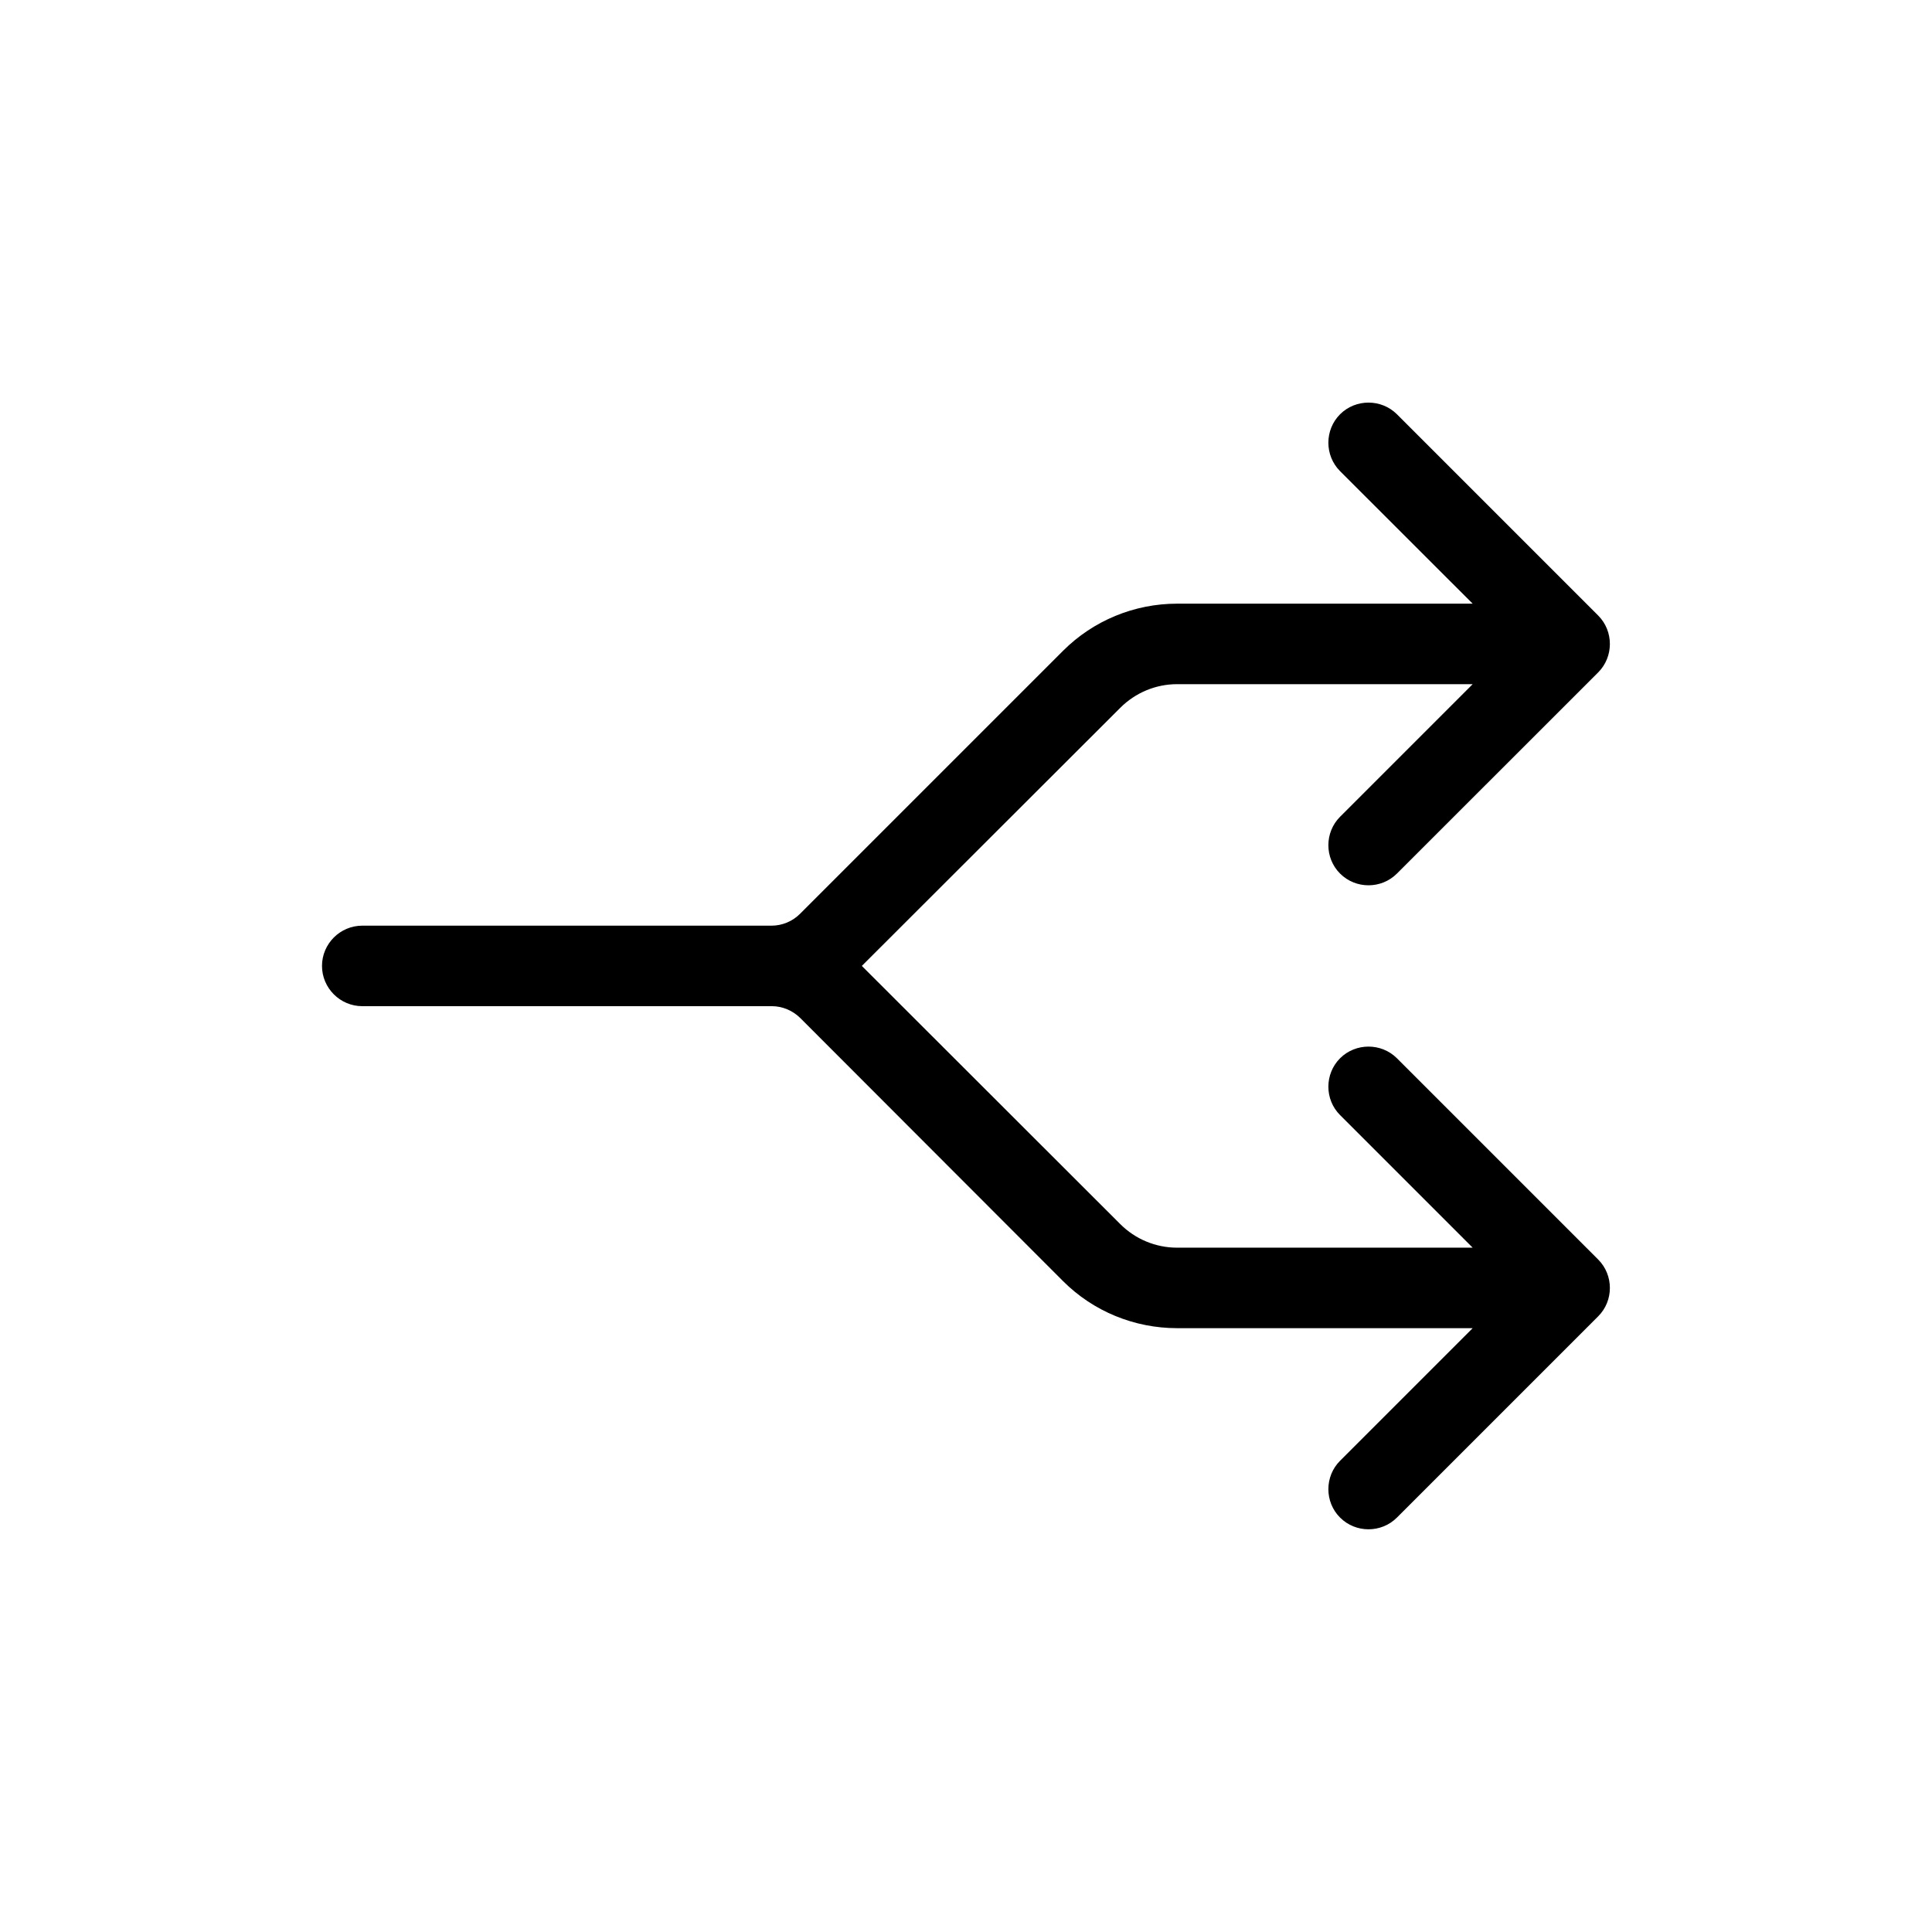
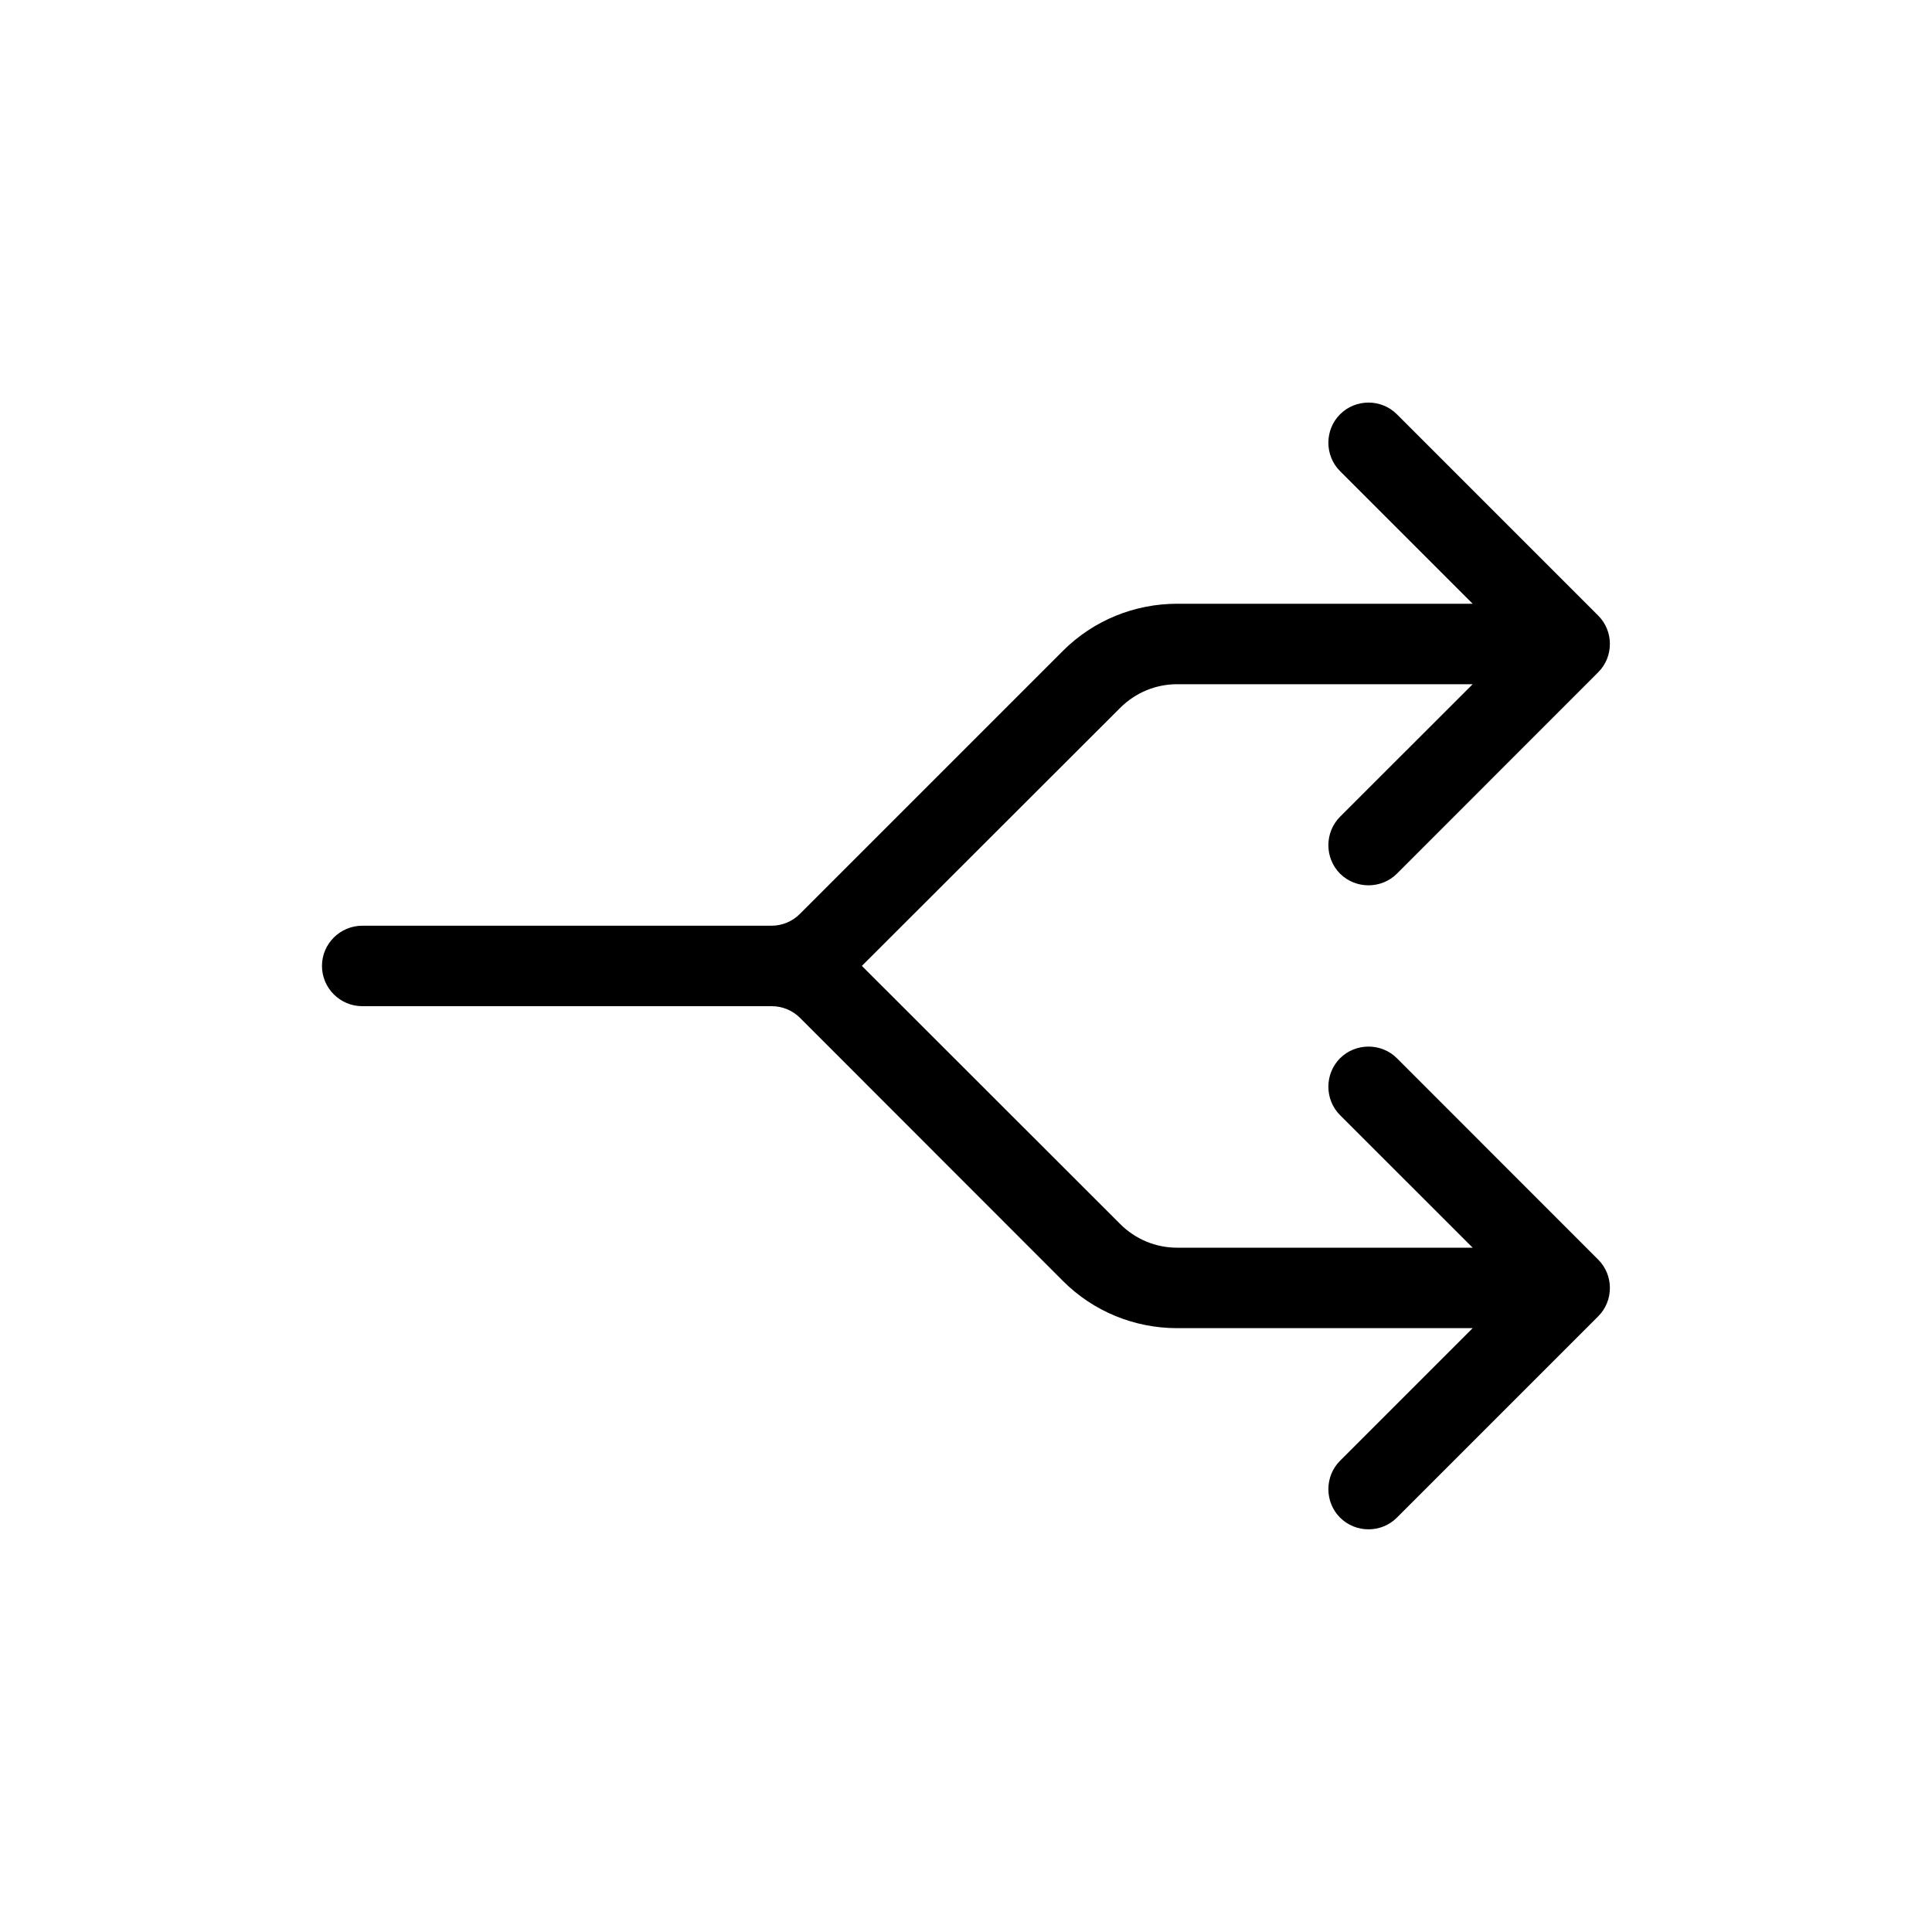
- <svg xmlns="http://www.w3.org/2000/svg" viewBox="0 0 24 24">
-   <path d="M16.647 5.146C16.841 4.953 17.159 4.953 17.353 5.146L19.853 7.646C20.047 7.84 20.047 8.159 19.853 8.353L17.353 10.852C17.159 11.046 16.841 11.046 16.647 10.852C16.453 10.659 16.453 10.34 16.647 10.146L18.294 8.499H16.5H14.622C14.356 8.499 14.103 8.606 13.916 8.793L10.706 11.999L13.916 15.206C14.103 15.393 14.356 15.499 14.622 15.499H16.5H18.294L16.647 13.852C16.453 13.659 16.453 13.34 16.647 13.146C16.841 12.953 17.159 12.953 17.353 13.146L19.853 15.646C20.047 15.84 20.047 16.159 19.853 16.352L17.353 18.852C17.159 19.046 16.841 19.046 16.647 18.852C16.453 18.659 16.453 18.34 16.647 18.146L18.294 16.499H16.5H14.622C14.091 16.499 13.581 16.29 13.206 15.915L9.941 12.646C9.847 12.553 9.719 12.499 9.588 12.499H5.5H4.5C4.225 12.499 4 12.274 4 11.999C4 11.724 4.225 11.499 4.5 11.499H5.5H9.584C9.716 11.499 9.844 11.446 9.938 11.352L13.206 8.084C13.581 7.709 14.091 7.499 14.622 7.499H16.5H18.294L16.647 5.853C16.453 5.659 16.453 5.34 16.647 5.146Z" fill="currentColor" />
+ <svg xmlns="http://www.w3.org/2000/svg" width="20" height="20" viewBox="0 0 20 20" fill="none">
+   <path d="M13.872 4.289C14.034 4.127 14.3 4.127 14.461 4.289L16.544 6.372C16.706 6.533 16.706 6.799 16.544 6.96L14.461 9.044C14.3 9.205 14.034 9.205 13.872 9.044C13.711 8.882 13.711 8.617 13.872 8.455L15.245 7.083H13.75H12.185C11.963 7.083 11.753 7.171 11.596 7.328L8.922 9.999L11.596 12.671C11.753 12.828 11.963 12.916 12.185 12.916H13.75H15.245L13.872 11.544C13.711 11.382 13.711 11.117 13.872 10.955C14.034 10.794 14.3 10.794 14.461 10.955L16.544 13.039C16.706 13.2 16.706 13.466 16.544 13.627L14.461 15.71C14.3 15.872 14.034 15.872 13.872 15.71C13.711 15.549 13.711 15.283 13.872 15.122L15.245 13.749H13.75H12.185C11.742 13.749 11.318 13.575 11.005 13.262L8.284 10.539C8.206 10.46 8.099 10.416 7.99 10.416H4.583H3.75C3.521 10.416 3.333 10.229 3.333 9.999C3.333 9.77 3.521 9.583 3.75 9.583H4.583H7.987C8.096 9.583 8.203 9.539 8.281 9.46L11.005 6.736C11.318 6.424 11.742 6.25 12.185 6.25H13.75H15.245L13.872 4.877C13.711 4.716 13.711 4.45 13.872 4.289Z" fill="black" />
</svg>
